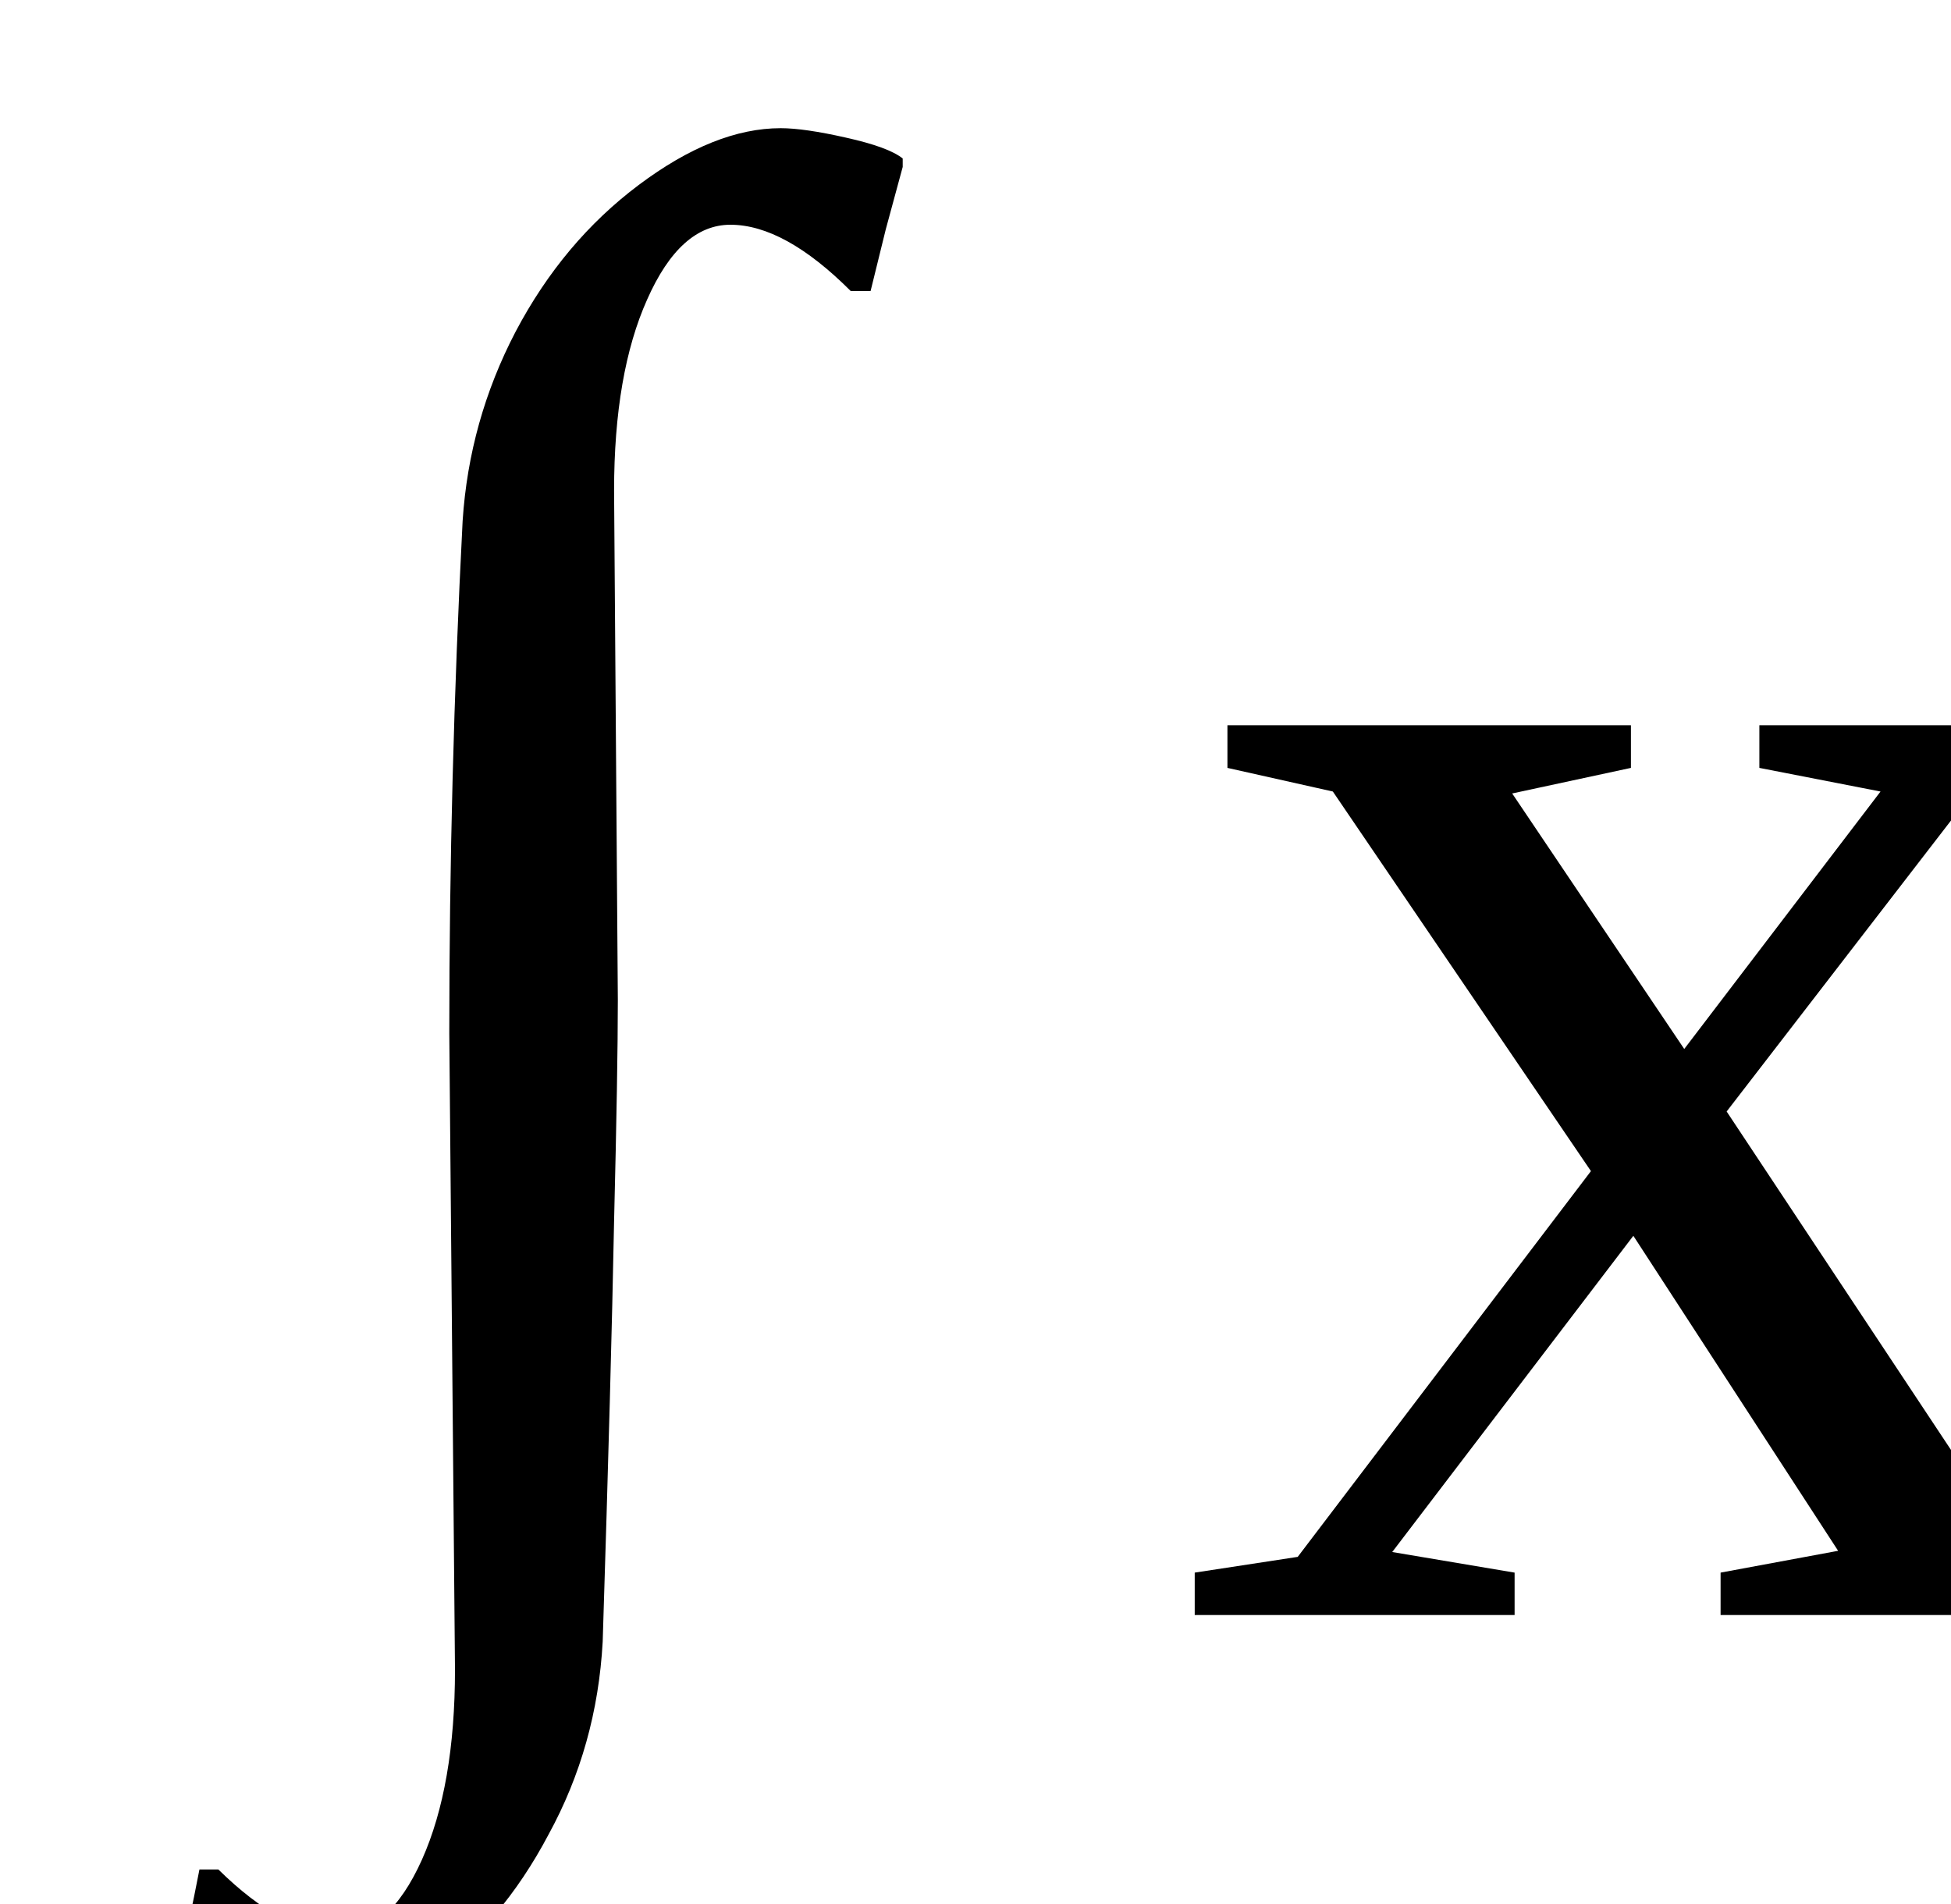
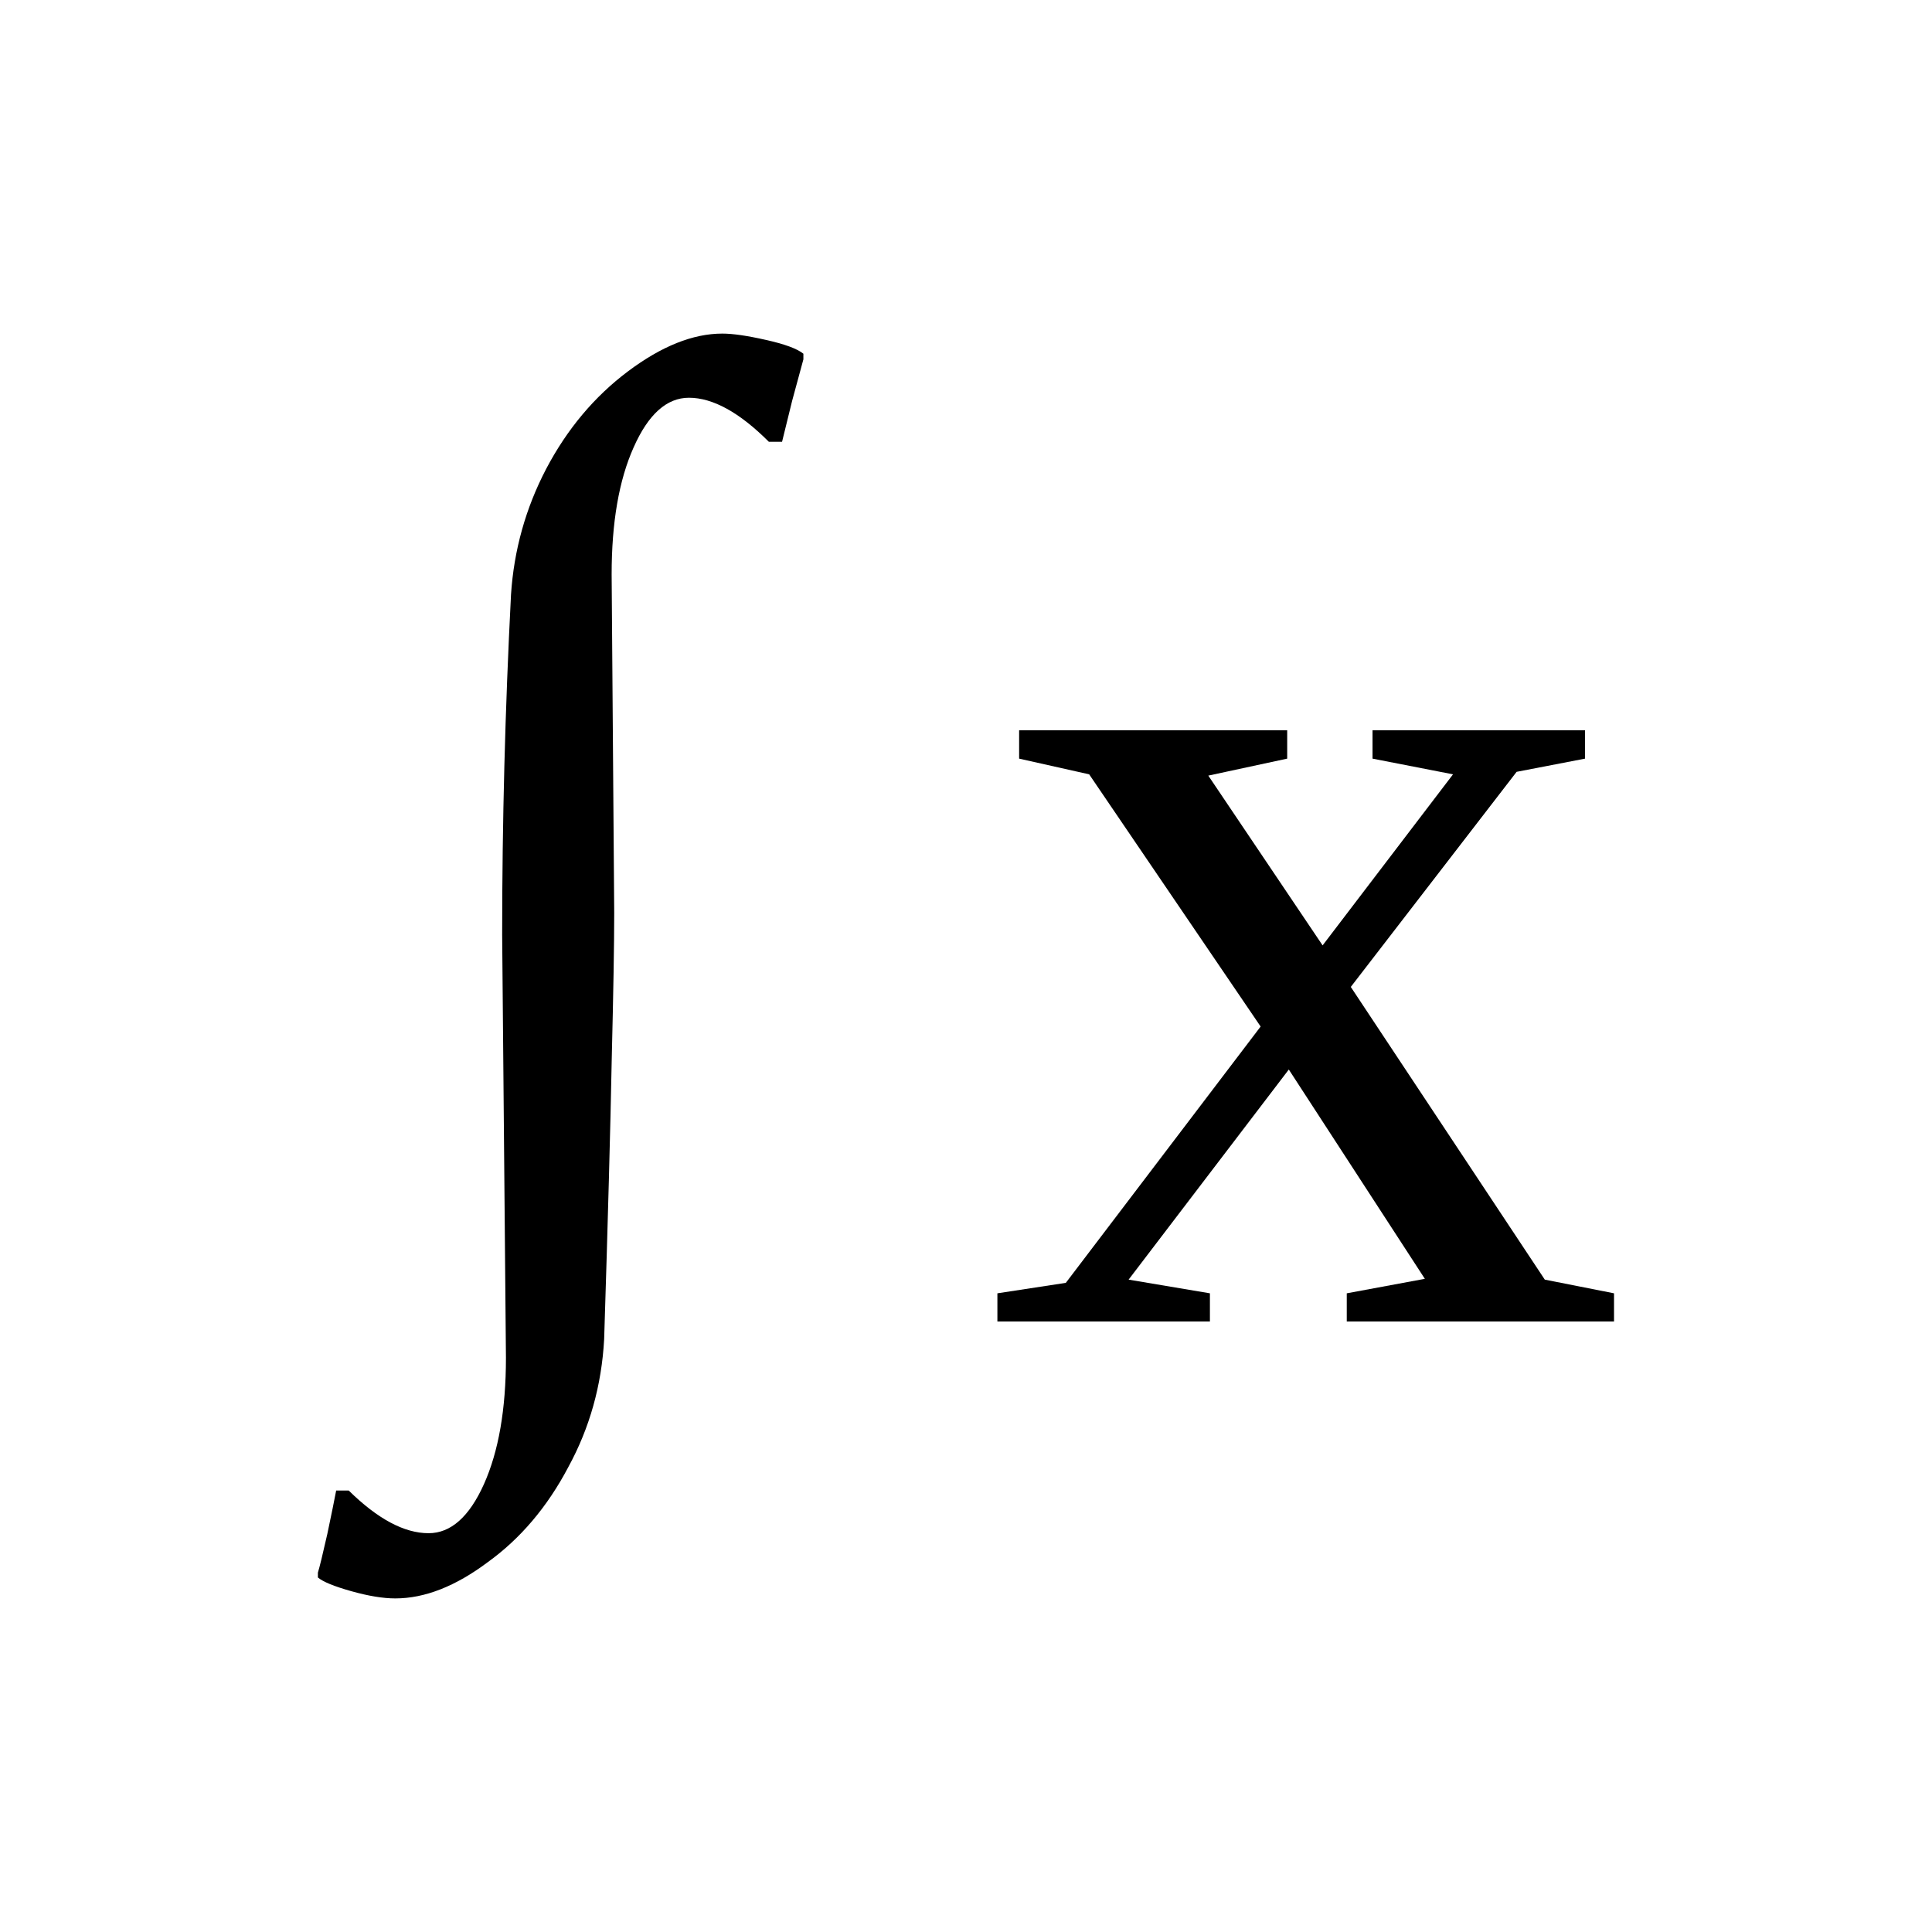
- <svg xmlns="http://www.w3.org/2000/svg" version="1.1">
-   <path d="M 2.38,16.77 Q 2.153,16.77 1.833,16.68 1.513,16.59 1.419,16.51 V 16.45 Q 1.45,16.35 1.536,15.97 1.614,15.6 1.646,15.43 H 1.802 Q 2.341,15.96 2.794,15.96 3.208,15.96 3.482,15.35 3.755,14.74 3.755,13.78 L 3.708,8.527 Q 3.708,6.433 3.818,4.3 3.872,3.472 4.255,2.738 4.646,1.996 5.271,1.527 5.896,1.058 6.443,1.058 6.638,1.058 6.982,1.136 7.333,1.214 7.45,1.308 V 1.378 L 7.31,1.894 7.185,2.402 H 7.021 Q 6.474,1.855 6.028,1.855 5.614,1.855 5.341,2.472 5.068,3.082 5.068,4.05 L 5.099,8.253 Q 5.099,8.824 5.068,10.08 5.044,11.34 4.974,13.55 4.927,14.41 4.528,15.14 4.138,15.88 3.528,16.32 2.927,16.77 2.38,16.77 Z" />
-   <path d="M 17.52,12.98 V 13.33 H 14.2 V 12.98 L 15.17,12.8 13.48,10.2 11.49,12.81 12.5,12.98 V 13.33 H 9.86 V 12.98 L 10.71,12.85 13.13,9.666 11,6.533 10.13,6.338 V 5.986 H 13.46 V 6.338 L 12.48,6.549 13.9,8.658 15.52,6.533 14.52,6.338 V 5.986 H 17.16 V 6.338 L 16.31,6.502 14.25,9.174 16.66,12.81 Z" />
+ <svg xmlns="http://www.w3.org/2000/svg" version="1.1" id="svg86" width="24" height="24">
+   <defs id="defs90" />
+   <path d="m 4.91,19.856 q -0.227,0 -0.547,-0.09 -0.32,-0.09 -0.414,-0.17 v -0.06 q 0.031,-0.1 0.117,-0.48 0.078,-0.37 0.11,-0.54 h 0.156 q 0.539,0.53 0.992,0.53 0.414,0 0.688,-0.61 0.273,-0.61 0.273,-1.57 l -0.047,-5.253 q 0,-2.094 0.11,-4.227 0.054,-0.828 0.437,-1.562 0.391,-0.742 1.016,-1.211 0.625,-0.469 1.172,-0.469 0.195,0 0.539,0.078 0.351,0.078 0.468,0.172 v 0.07 l -0.14,0.516 -0.125,0.508 h -0.164 q -0.547,-0.547 -0.993,-0.547 -0.414,0 -0.687,0.617 -0.273,0.61 -0.273,1.578 L 7.63,11.339 q 0,0.571 -0.031,1.827 -0.024,1.26 -0.094,3.47 -0.047,0.86 -0.446,1.59 -0.39,0.74 -1,1.18 -0.601,0.45 -1.148,0.45 z" id="path82" />
+   <path d="m 20.05,16.066 v 0.35 h -3.32 v -0.35 l 0.97,-0.18 -1.69,-2.6 -1.99,2.61 1.01,0.17 v 0.35 h -2.64 v -0.35 l 0.85,-0.13 2.42,-3.184 -2.13,-3.133 -0.87,-0.195 v -0.352 h 3.33 v 0.352 l -0.98,0.211 1.42,2.109 1.62,-2.125 -1,-0.195 v -0.352 h 2.64 v 0.352 l -0.85,0.164 -2.06,2.672 2.41,3.636 z" id="path84" />
</svg>
